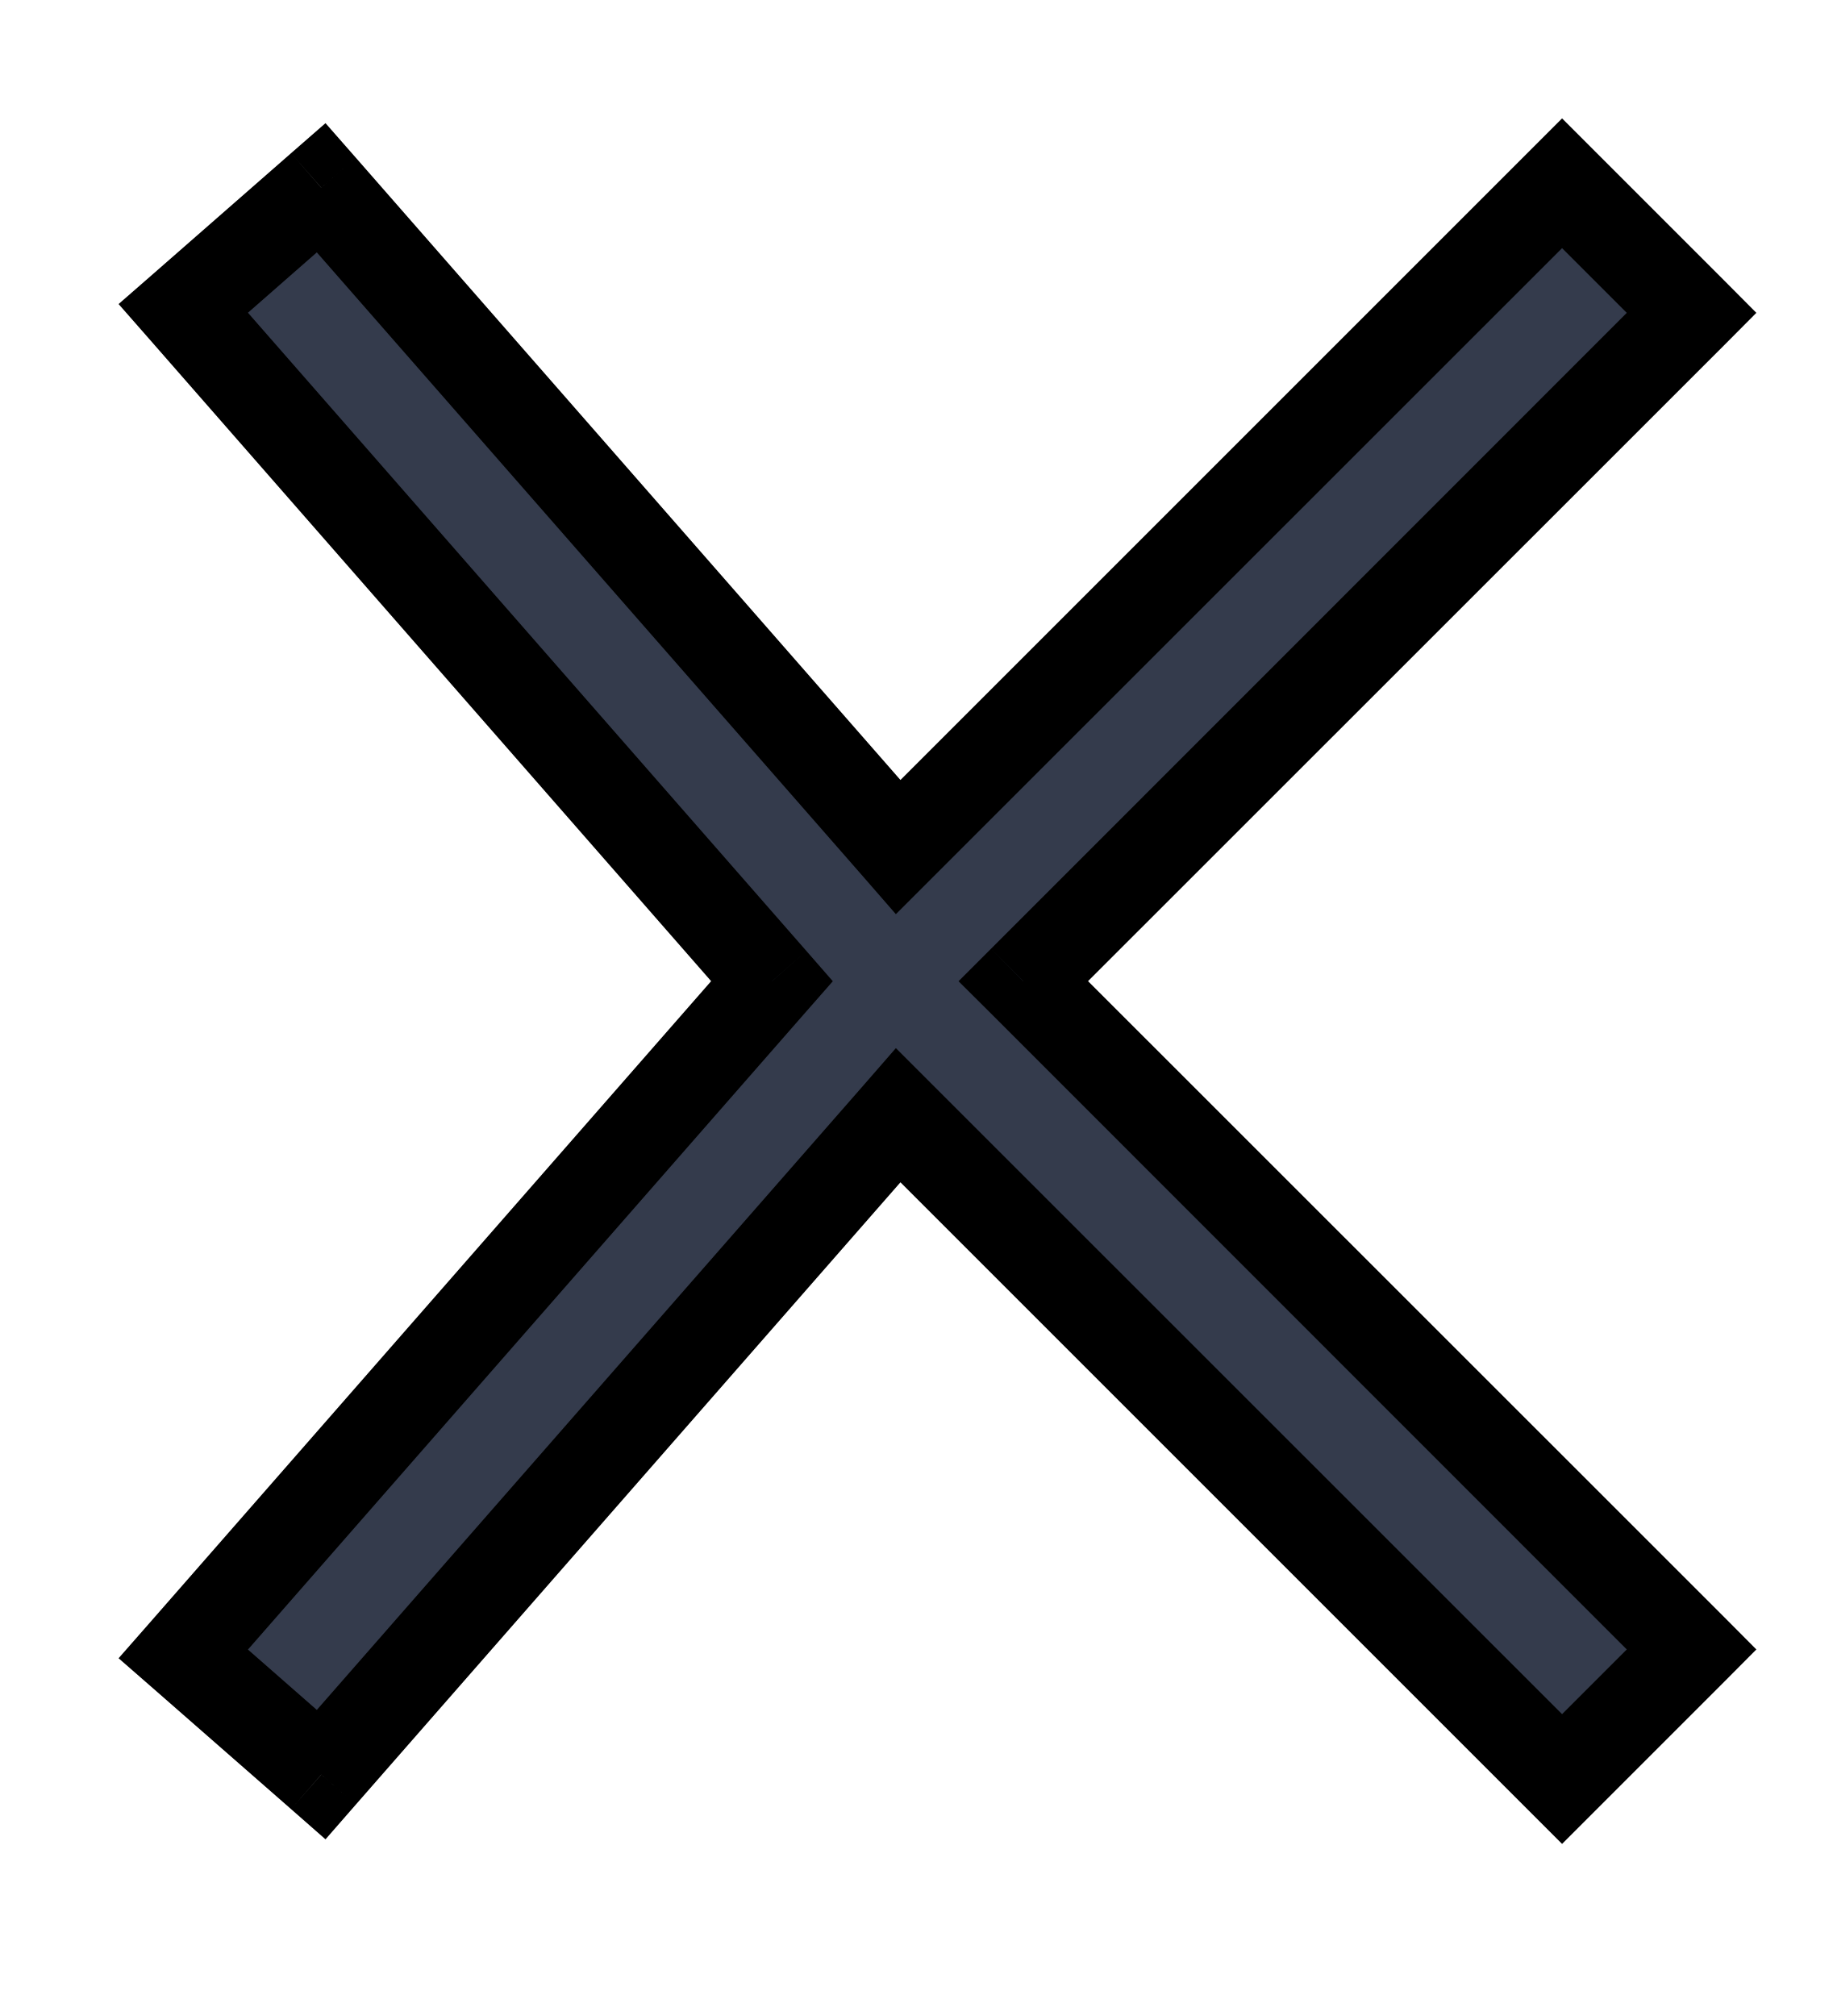
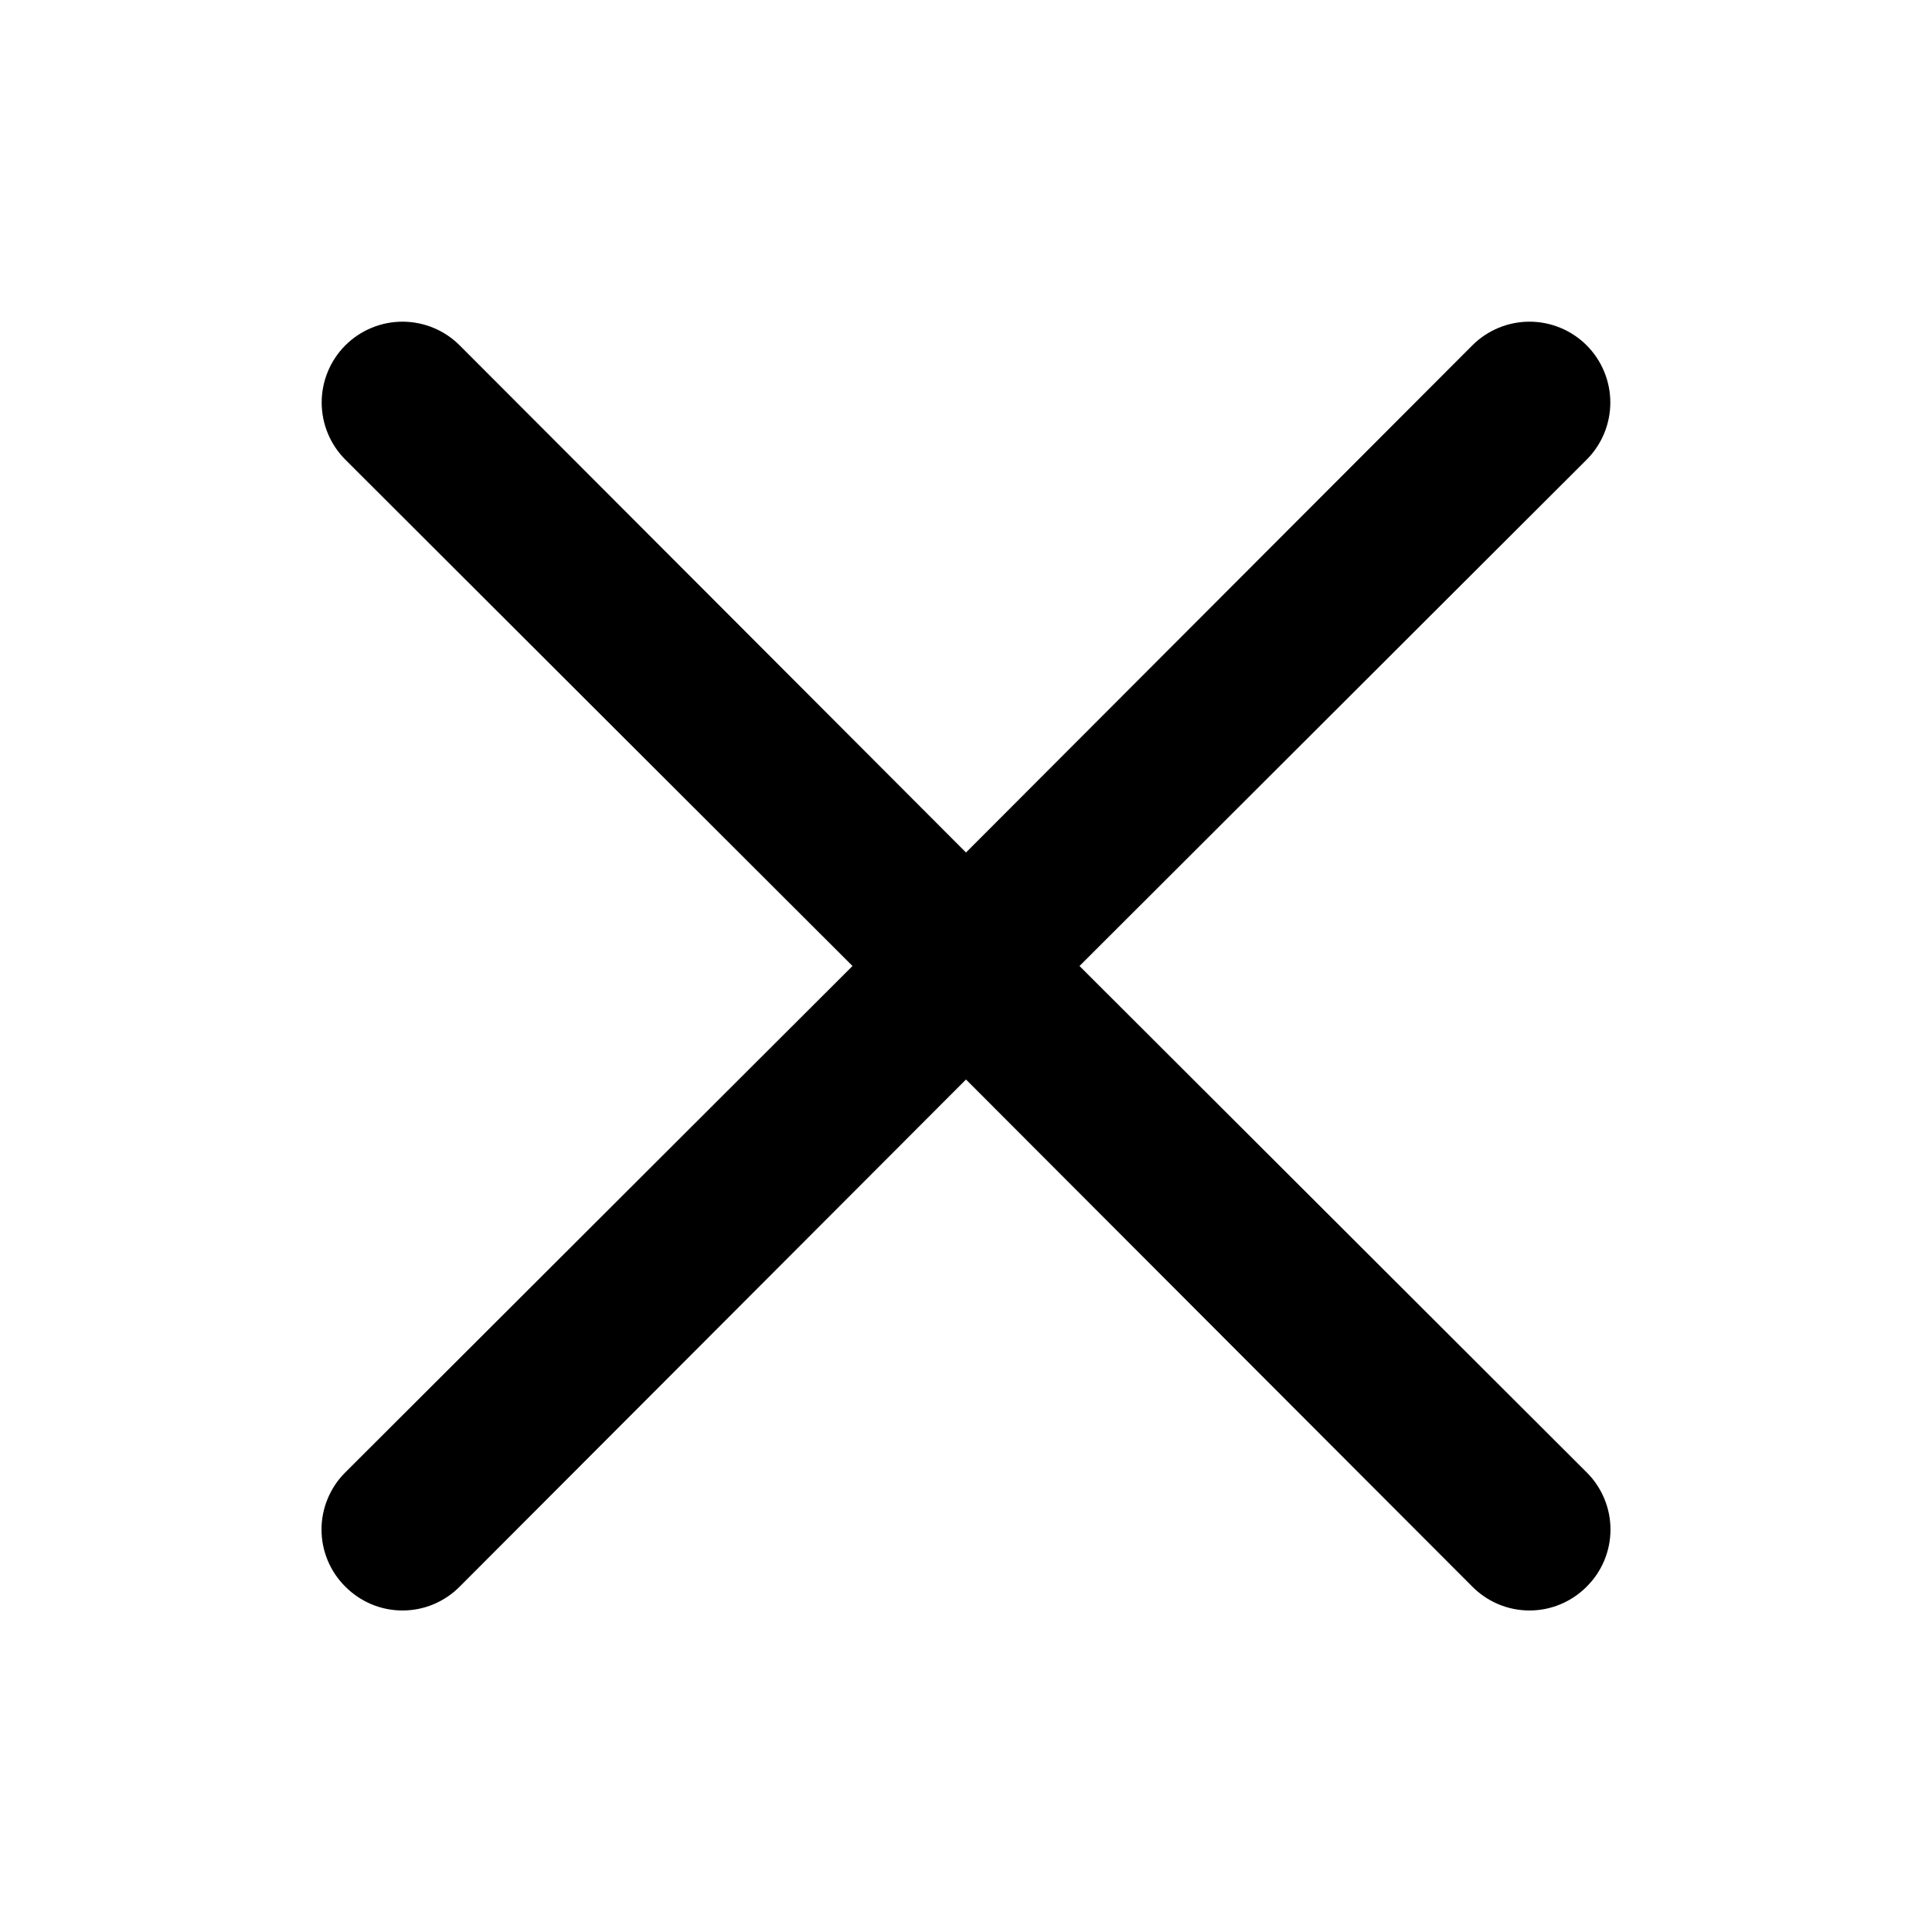
- <svg xmlns="http://www.w3.org/2000/svg" width="10" height="11" viewBox="0 0 10 11" fill="none">
-   <path fill-rule="evenodd" clip-rule="evenodd" d="M5.583 5.354L9.23 1.707L8.523 1L4.901 4.622L1.753 1.024L1 1.683L4.212 5.354L1 9.024L1.753 9.683L4.901 6.085L8.523 9.707L9.23 9L5.583 5.354Z" fill="#343B4C" />
-   <path d="M9.23 1.707L9.407 1.884L9.583 1.707L9.407 1.53L9.23 1.707ZM5.583 5.354L5.407 5.177L5.23 5.354L5.407 5.53L5.583 5.354ZM8.523 1L8.7 0.823L8.523 0.646L8.346 0.823L8.523 1ZM4.901 4.622L4.713 4.787L4.888 4.988L5.077 4.799L4.901 4.622ZM1.753 1.024L1.941 0.86L1.776 0.672L1.588 0.836L1.753 1.024ZM1 1.683L0.835 1.495L0.647 1.659L0.812 1.847L1 1.683ZM4.212 5.354L4.4 5.518L4.544 5.354L4.4 5.189L4.212 5.354ZM1 9.024L0.812 8.86L0.647 9.048L0.835 9.212L1 9.024ZM1.753 9.683L1.588 9.871L1.776 10.036L1.941 9.847L1.753 9.683ZM4.901 6.085L5.077 5.908L4.888 5.719L4.713 5.92L4.901 6.085ZM8.523 9.707L8.346 9.884L8.523 10.061L8.7 9.884L8.523 9.707ZM9.23 9L9.407 9.177L9.583 9L9.407 8.823L9.23 9ZM9.053 1.53L5.407 5.177L5.76 5.53L9.407 1.884L9.053 1.53ZM8.346 1.177L9.053 1.884L9.407 1.53L8.7 0.823L8.346 1.177ZM5.077 4.799L8.7 1.177L8.346 0.823L4.724 4.445L5.077 4.799ZM1.564 1.189L4.713 4.787L5.089 4.457L1.941 0.86L1.564 1.189ZM1.165 1.871L1.917 1.212L1.588 0.836L0.835 1.495L1.165 1.871ZM4.4 5.189L1.188 1.518L0.812 1.847L4.024 5.518L4.4 5.189ZM4.024 5.189L0.812 8.86L1.188 9.189L4.4 5.518L4.024 5.189ZM0.835 9.212L1.588 9.871L1.917 9.495L1.165 8.836L0.835 9.212ZM1.941 9.847L5.089 6.25L4.713 5.92L1.564 9.518L1.941 9.847ZM4.724 6.262L8.346 9.884L8.7 9.53L5.077 5.908L4.724 6.262ZM8.7 9.884L9.407 9.177L9.053 8.823L8.346 9.53L8.7 9.884ZM9.407 8.823L5.76 5.177L5.407 5.53L9.053 9.177L9.407 8.823Z" fill="black" />
+ <svg xmlns="http://www.w3.org/2000/svg" width="24" height="24" viewBox="0 0 24 24" fill="none">
+   <path d="M13.41 12L19.71 5.71C19.898 5.522 20.004 5.266 20.004 5C20.004 4.734 19.898 4.478 19.71 4.29C19.522 4.102 19.266 3.996 19 3.996C18.734 3.996 18.478 4.102 18.29 4.29L12 10.59L5.71 4.29C5.522 4.102 5.266 3.996 5 3.996C4.734 3.996 4.478 4.102 4.29 4.29C4.102 4.478 3.996 4.734 3.996 5C3.996 5.266 4.102 5.522 4.29 5.71L10.59 12L4.29 18.29C4.196 18.383 4.122 18.494 4.071 18.616C4.02 18.738 3.994 18.868 3.994 19C3.994 19.132 4.02 19.263 4.071 19.385C4.122 19.507 4.196 19.617 4.29 19.71C4.383 19.804 4.494 19.878 4.615 19.929C4.737 19.98 4.868 20.006 5 20.006C5.132 20.006 5.263 19.98 5.385 19.929C5.506 19.878 5.617 19.804 5.71 19.71L12 13.41L18.29 19.71C18.383 19.804 18.494 19.878 18.615 19.929C18.737 19.98 18.868 20.006 19 20.006C19.132 20.006 19.263 19.98 19.384 19.929C19.506 19.878 19.617 19.804 19.71 19.71C19.804 19.617 19.878 19.507 19.929 19.385C19.98 19.263 20.006 19.132 20.006 19C20.006 18.868 19.98 18.738 19.929 18.616C19.878 18.494 19.804 18.383 19.71 18.29L13.41 12Z" fill="black" />
</svg>
